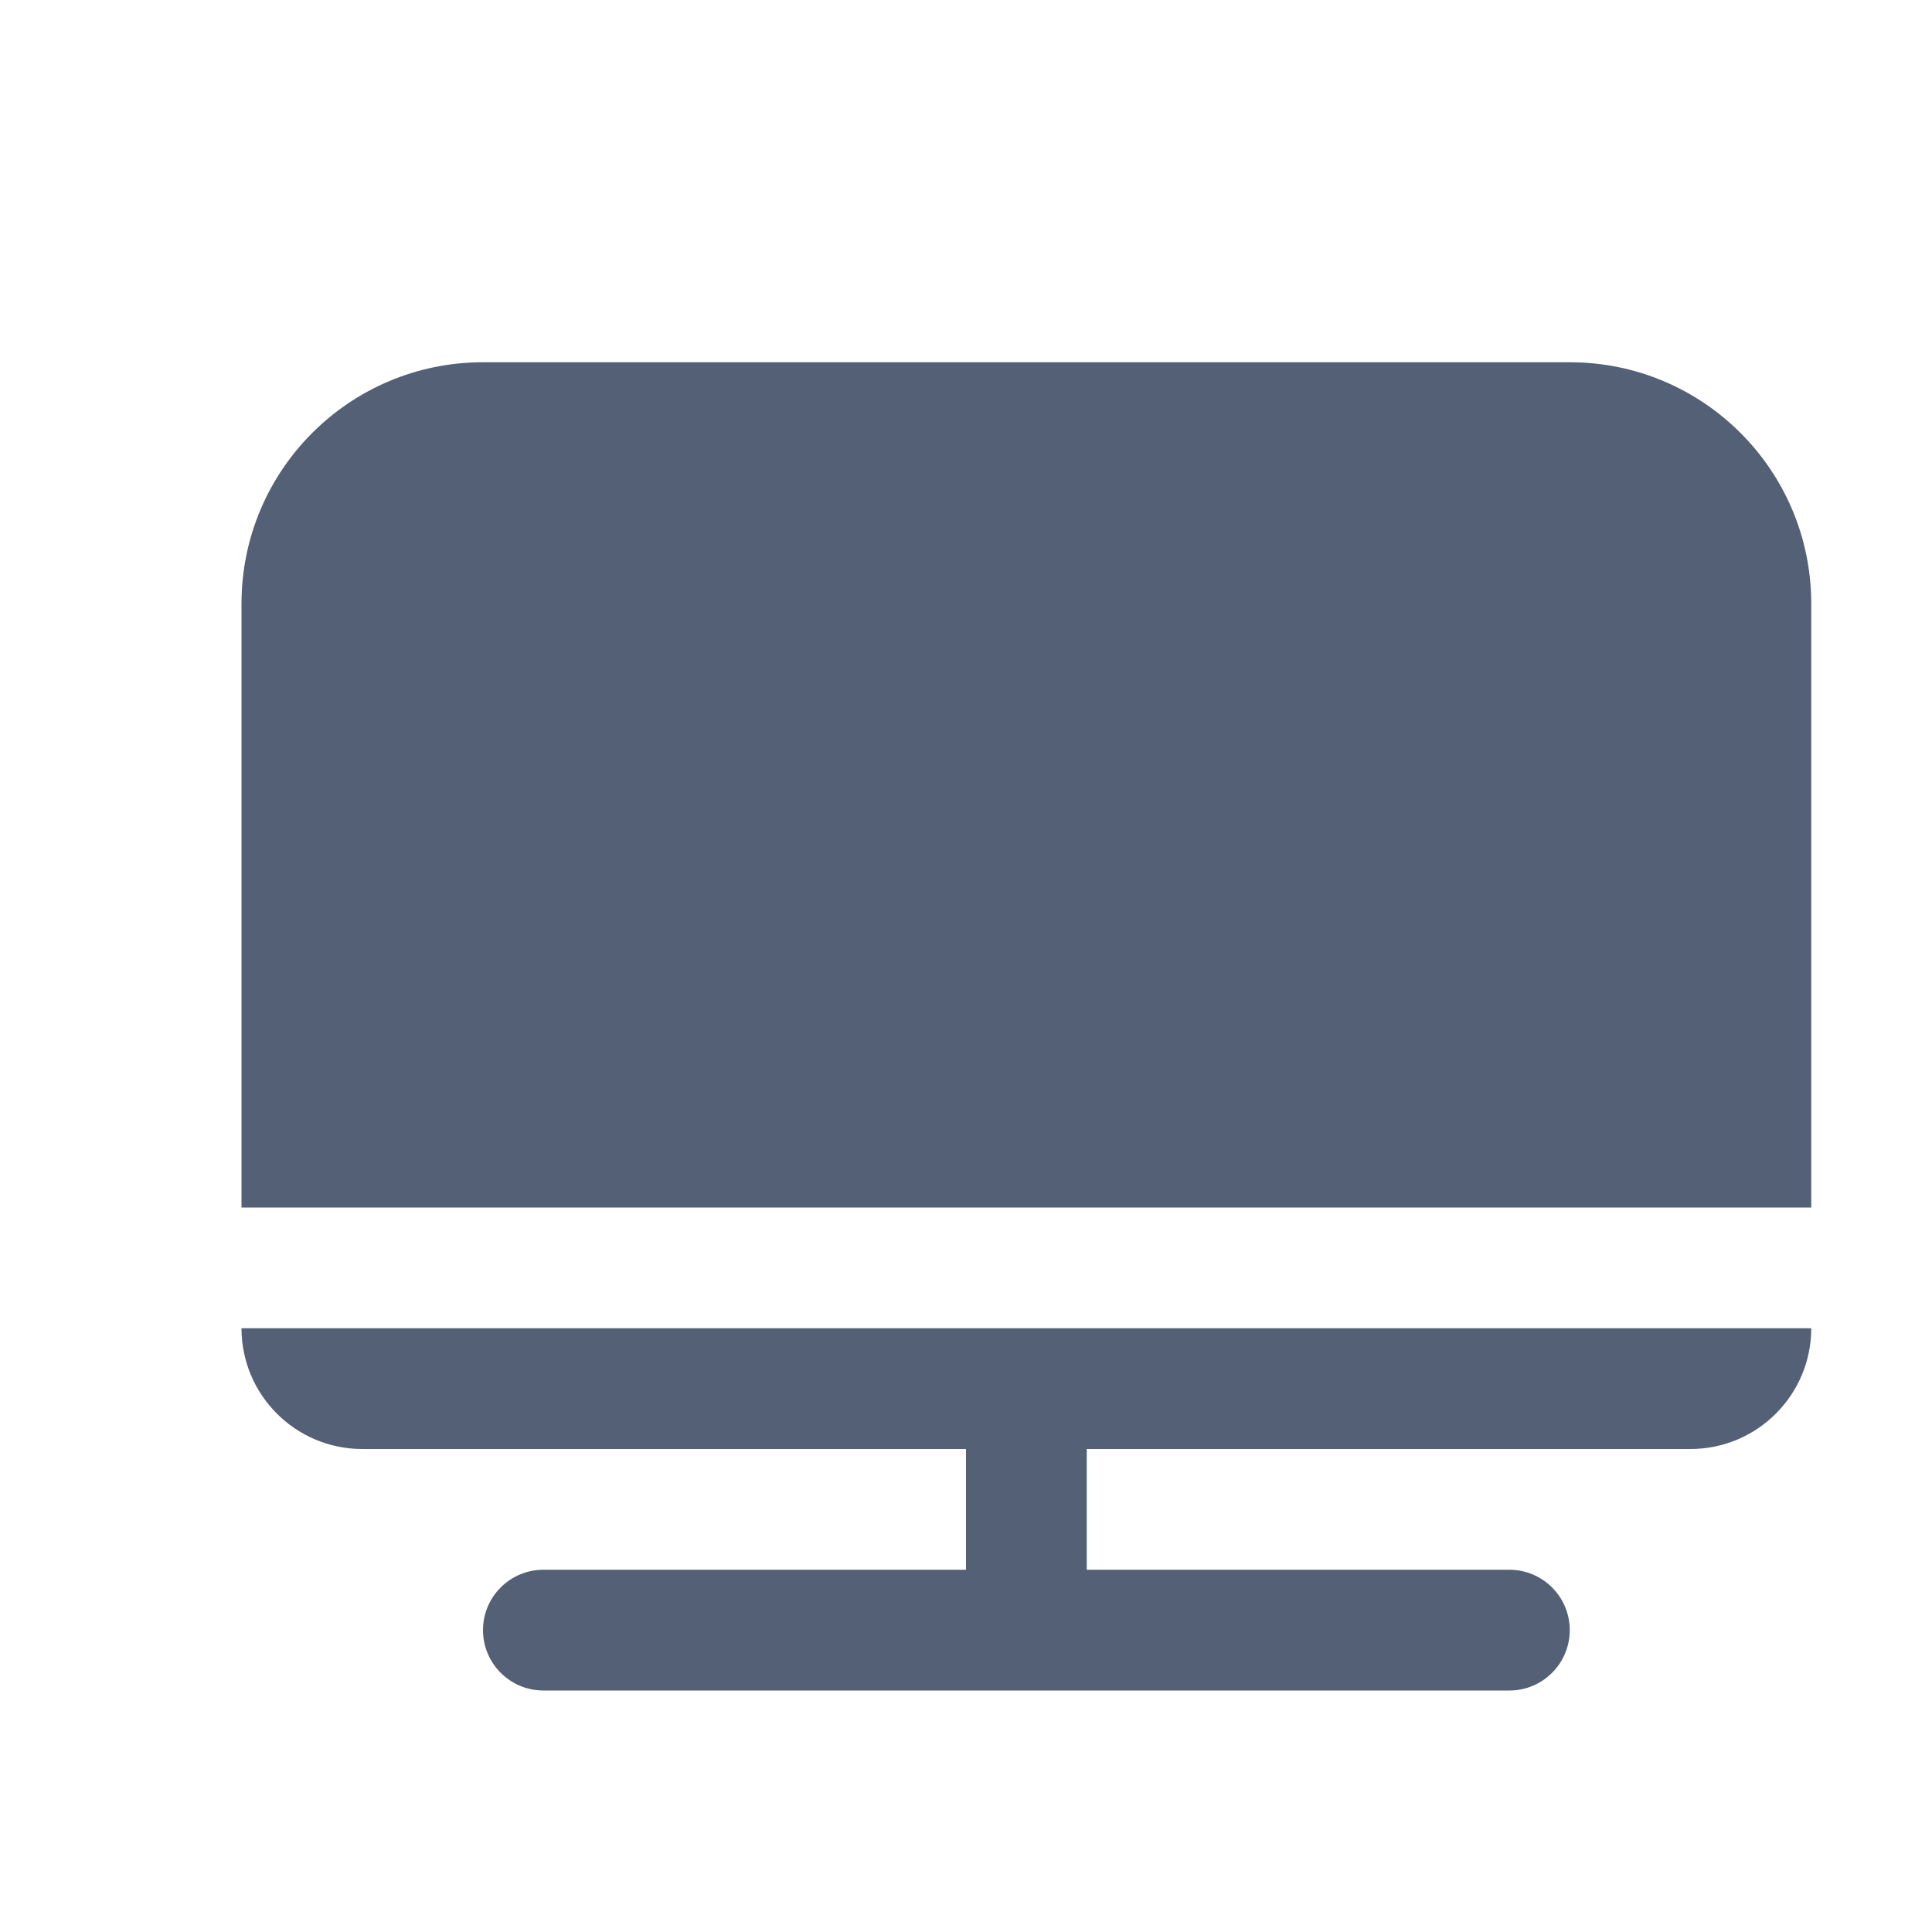
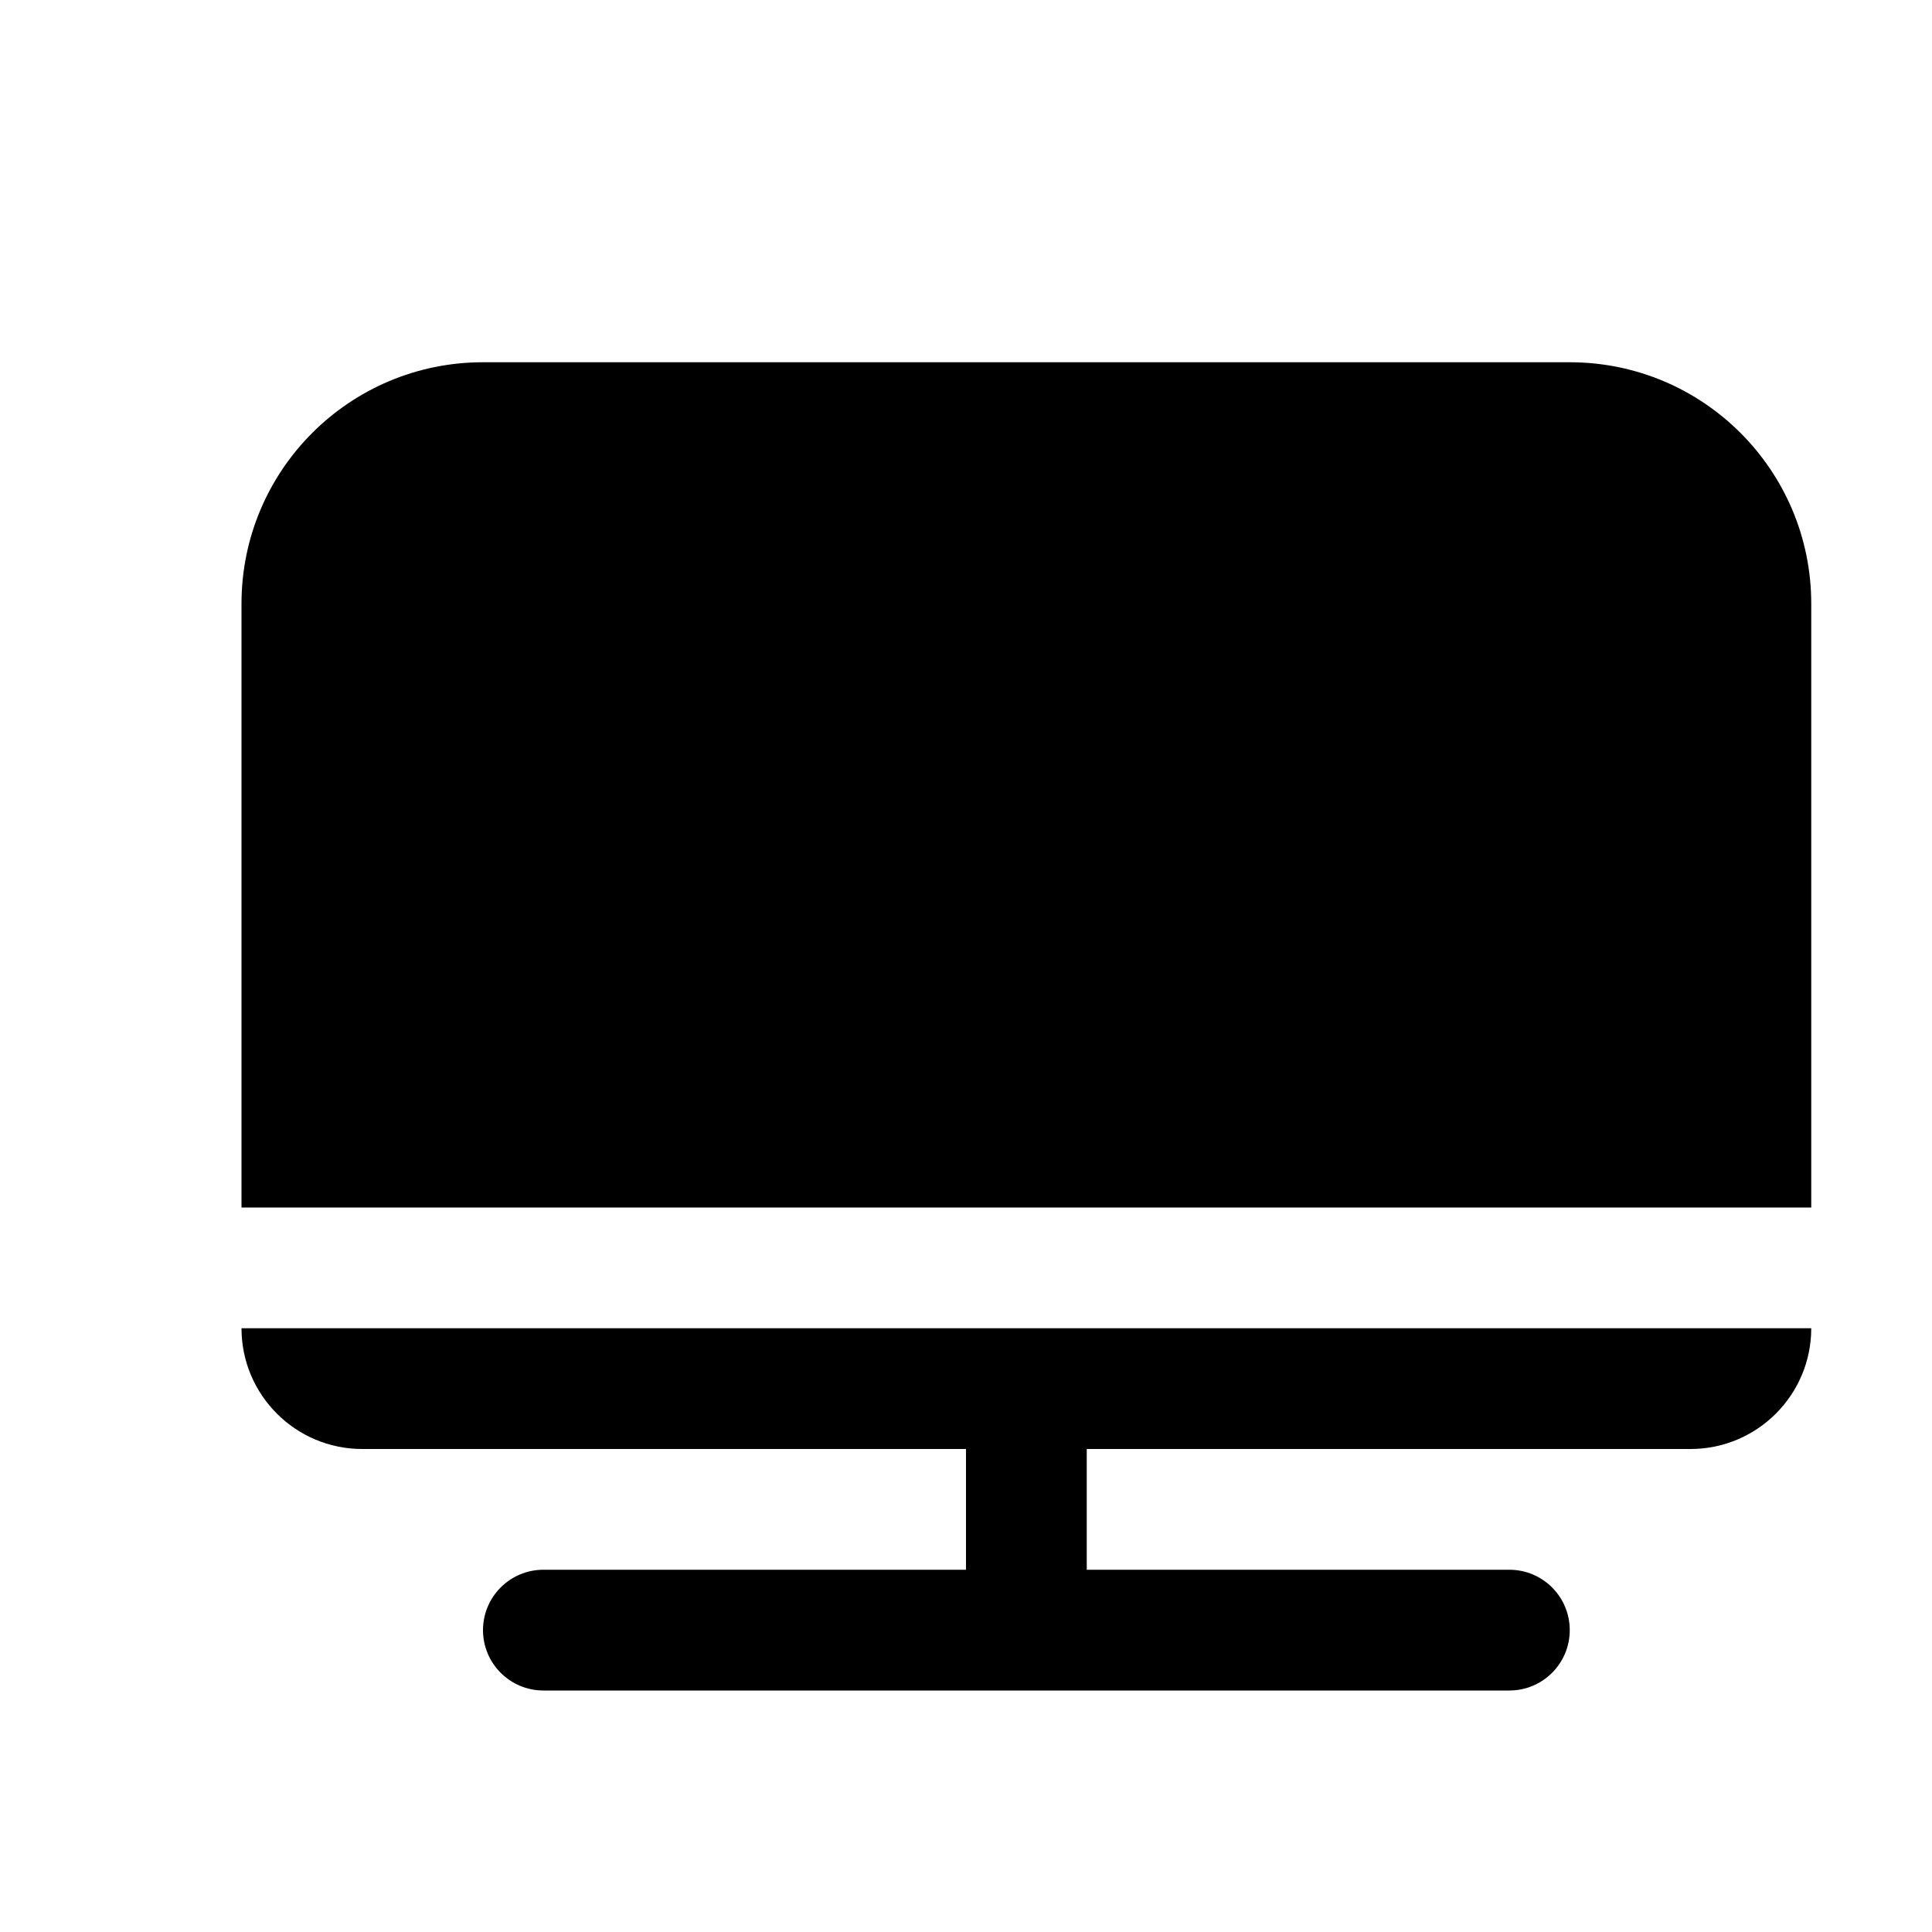
- <svg xmlns="http://www.w3.org/2000/svg" width="16" height="16" viewBox="0 0 16 16">
-   <path fill="#536076" fill-rule="evenodd" d="M2.5,11 C2.224,11 2,10.776 2,10.5 C2,10.224 2.224,10 2.5,10 L6,10 L6,9 L1,9 C0.448,9 6.76353751e-17,8.552 0,8 L13,8 C13,8.552 12.552,9 12,9 L7,9 L7,10 L10.5,10 C10.776,10 11,10.224 11,10.5 C11,10.776 10.776,11 10.5,11 L2.5,11 Z M11,0 C12.105,-2.02906125e-16 13,0.895 13,2 L13,7 L0,7 L0,2 C-1.3527075e-16,0.895 0.895,2.02906125e-16 2,0 L11,0 Z" transform="translate(2 3)" />
+ <svg xmlns="http://www.w3.org/2000/svg" width="16px" height="16px" viewBox="0 0 16 16" version="1.1">
+   <g id="buletooth_pc_light" stroke="none" stroke-width="1" fill="none" fill-rule="evenodd">
+     <g id="编组-4" transform="translate(2, 3)" fill="#000000">
+       <path d="M2.5,11 C2.224,11 2,10.776 2,10.5 C2,10.224 2.224,10 2.5,10 L6,10 L6,9 L1,9 C0.448,9 6.76353751e-17,8.552 0,8 L13,8 C13,8.552 12.552,9 12,9 L7,9 L7,10 L10.5,10 C10.776,10 11,10.224 11,10.5 C11,10.776 10.776,11 10.5,11 L2.5,11 Z M11,0 C12.105,-2.02906125e-16 13,0.895 13,2 L13,7 L0,7 L0,2 C-1.3527075e-16,0.895 0.895,2.02906125e-16 2,0 L11,0 Z" id="形状结合" />
+     </g>
+   </g>
</svg>
